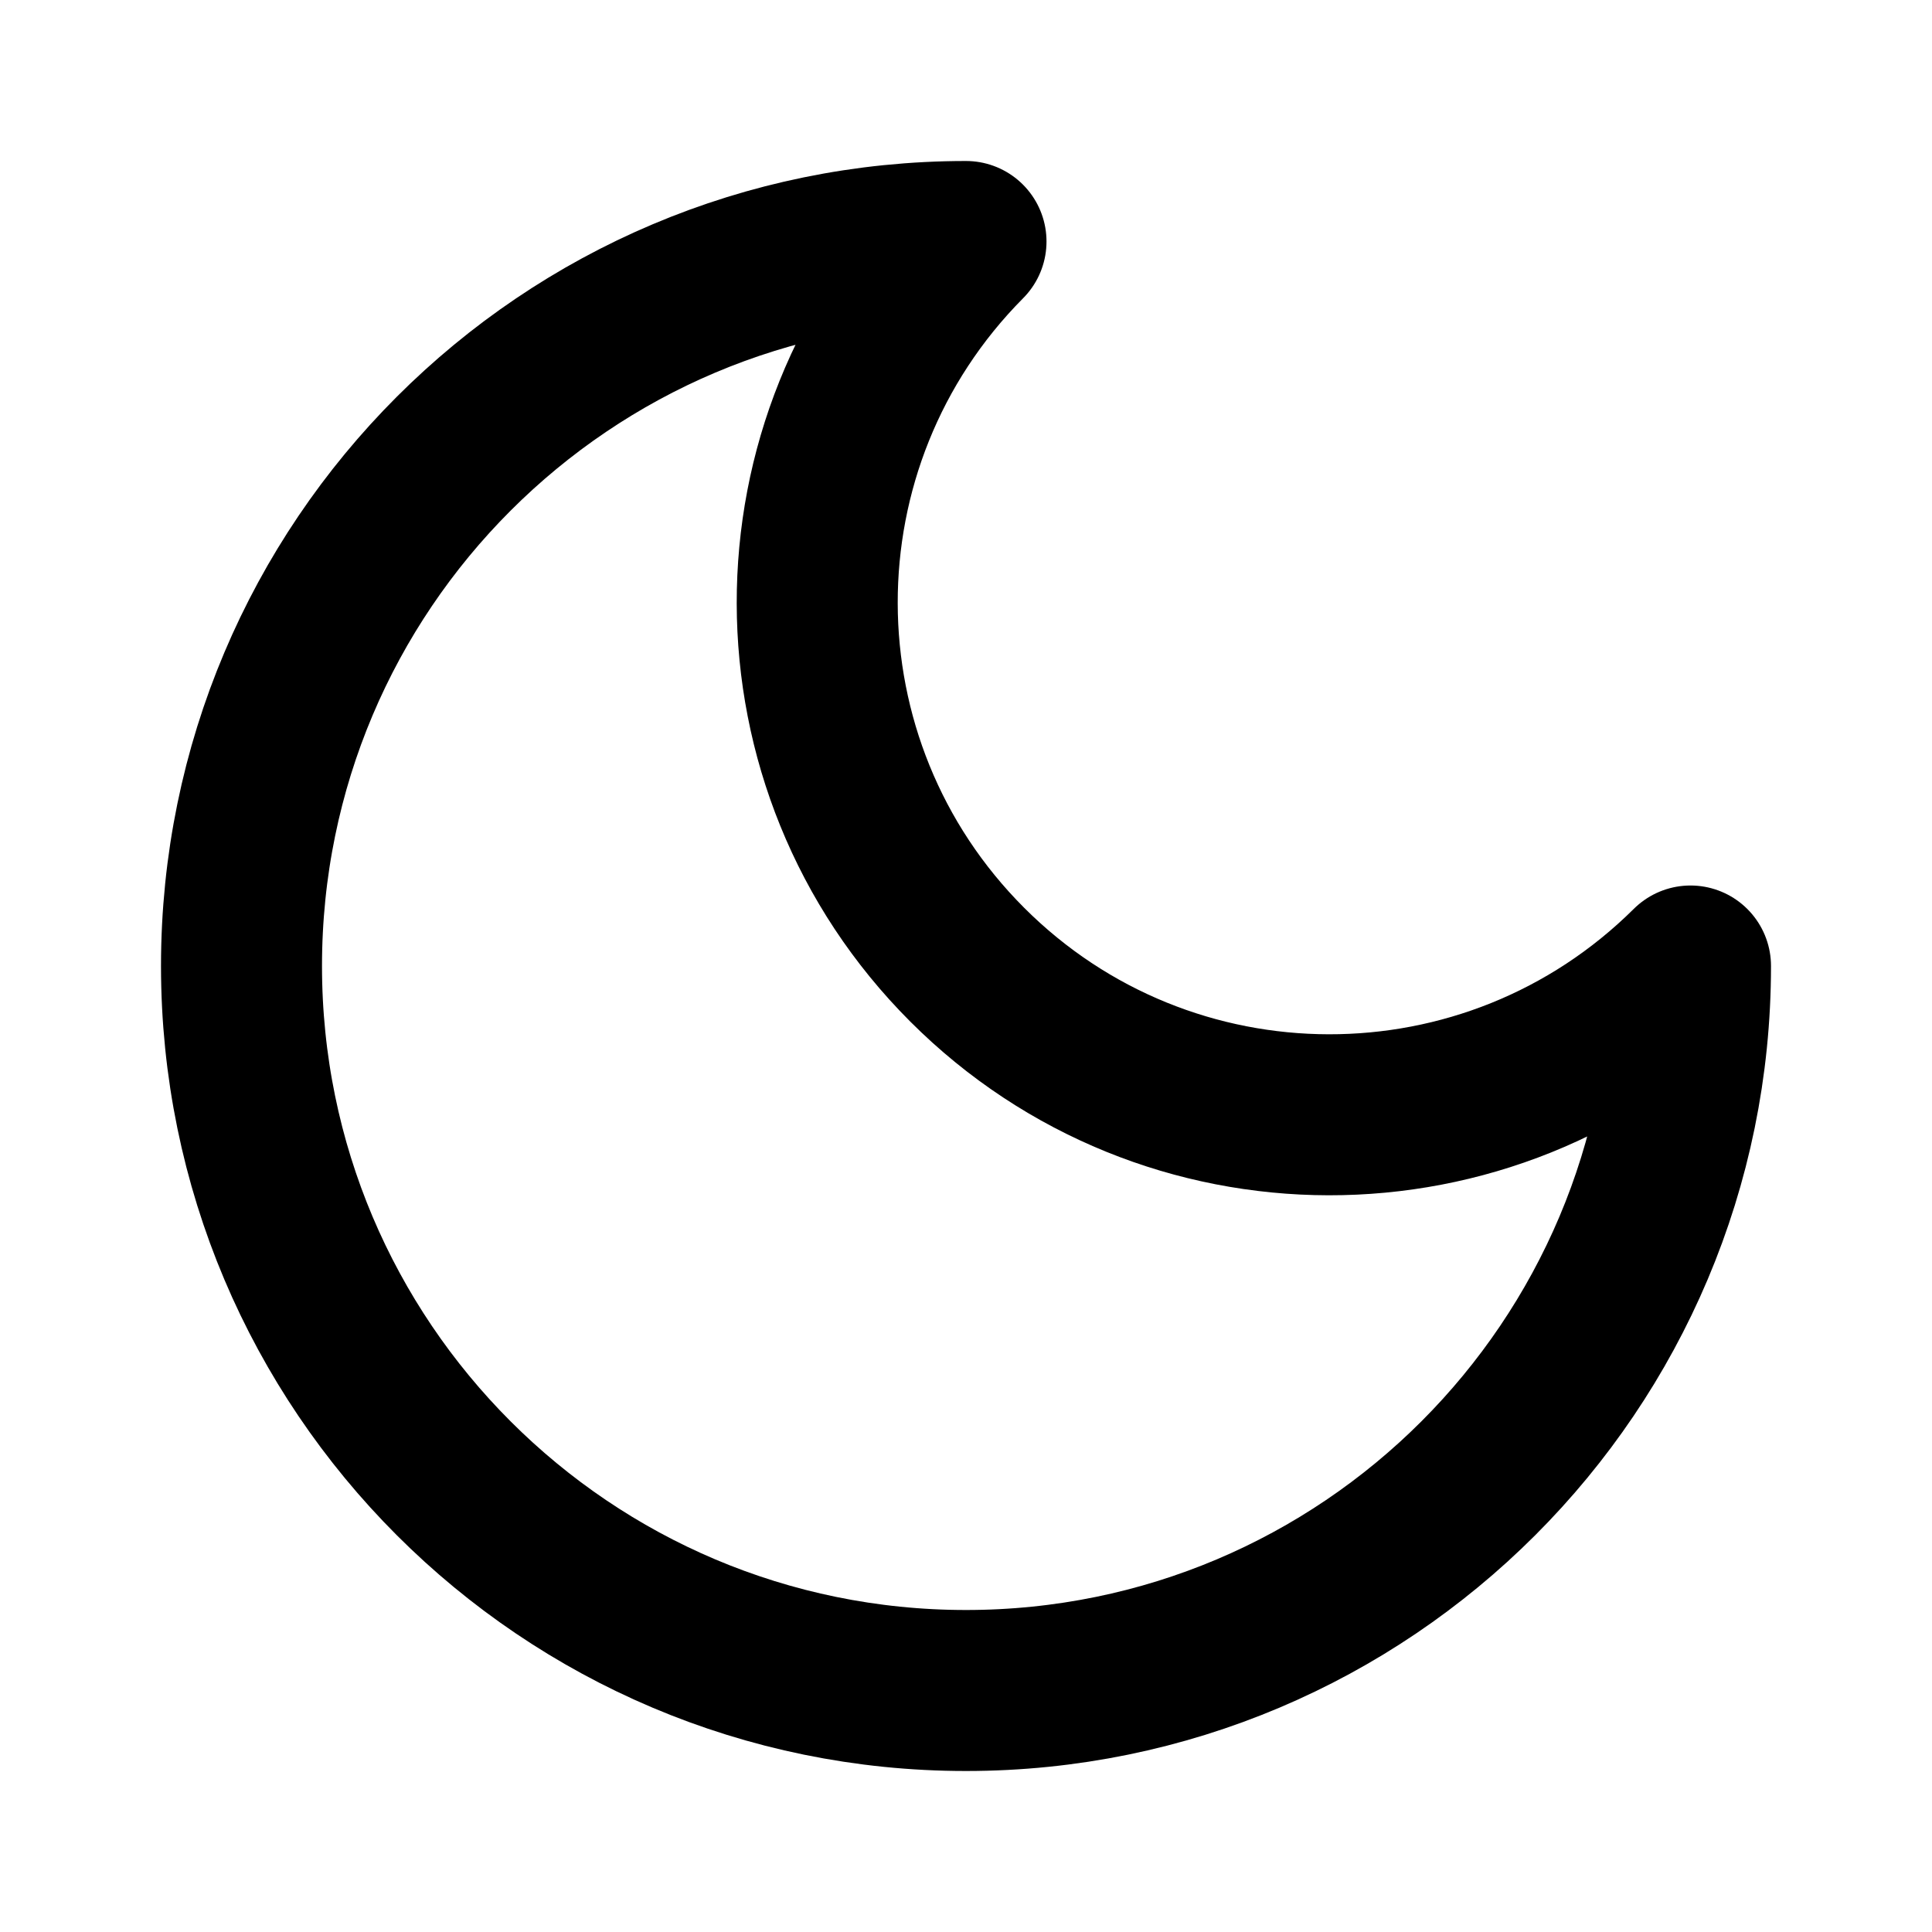
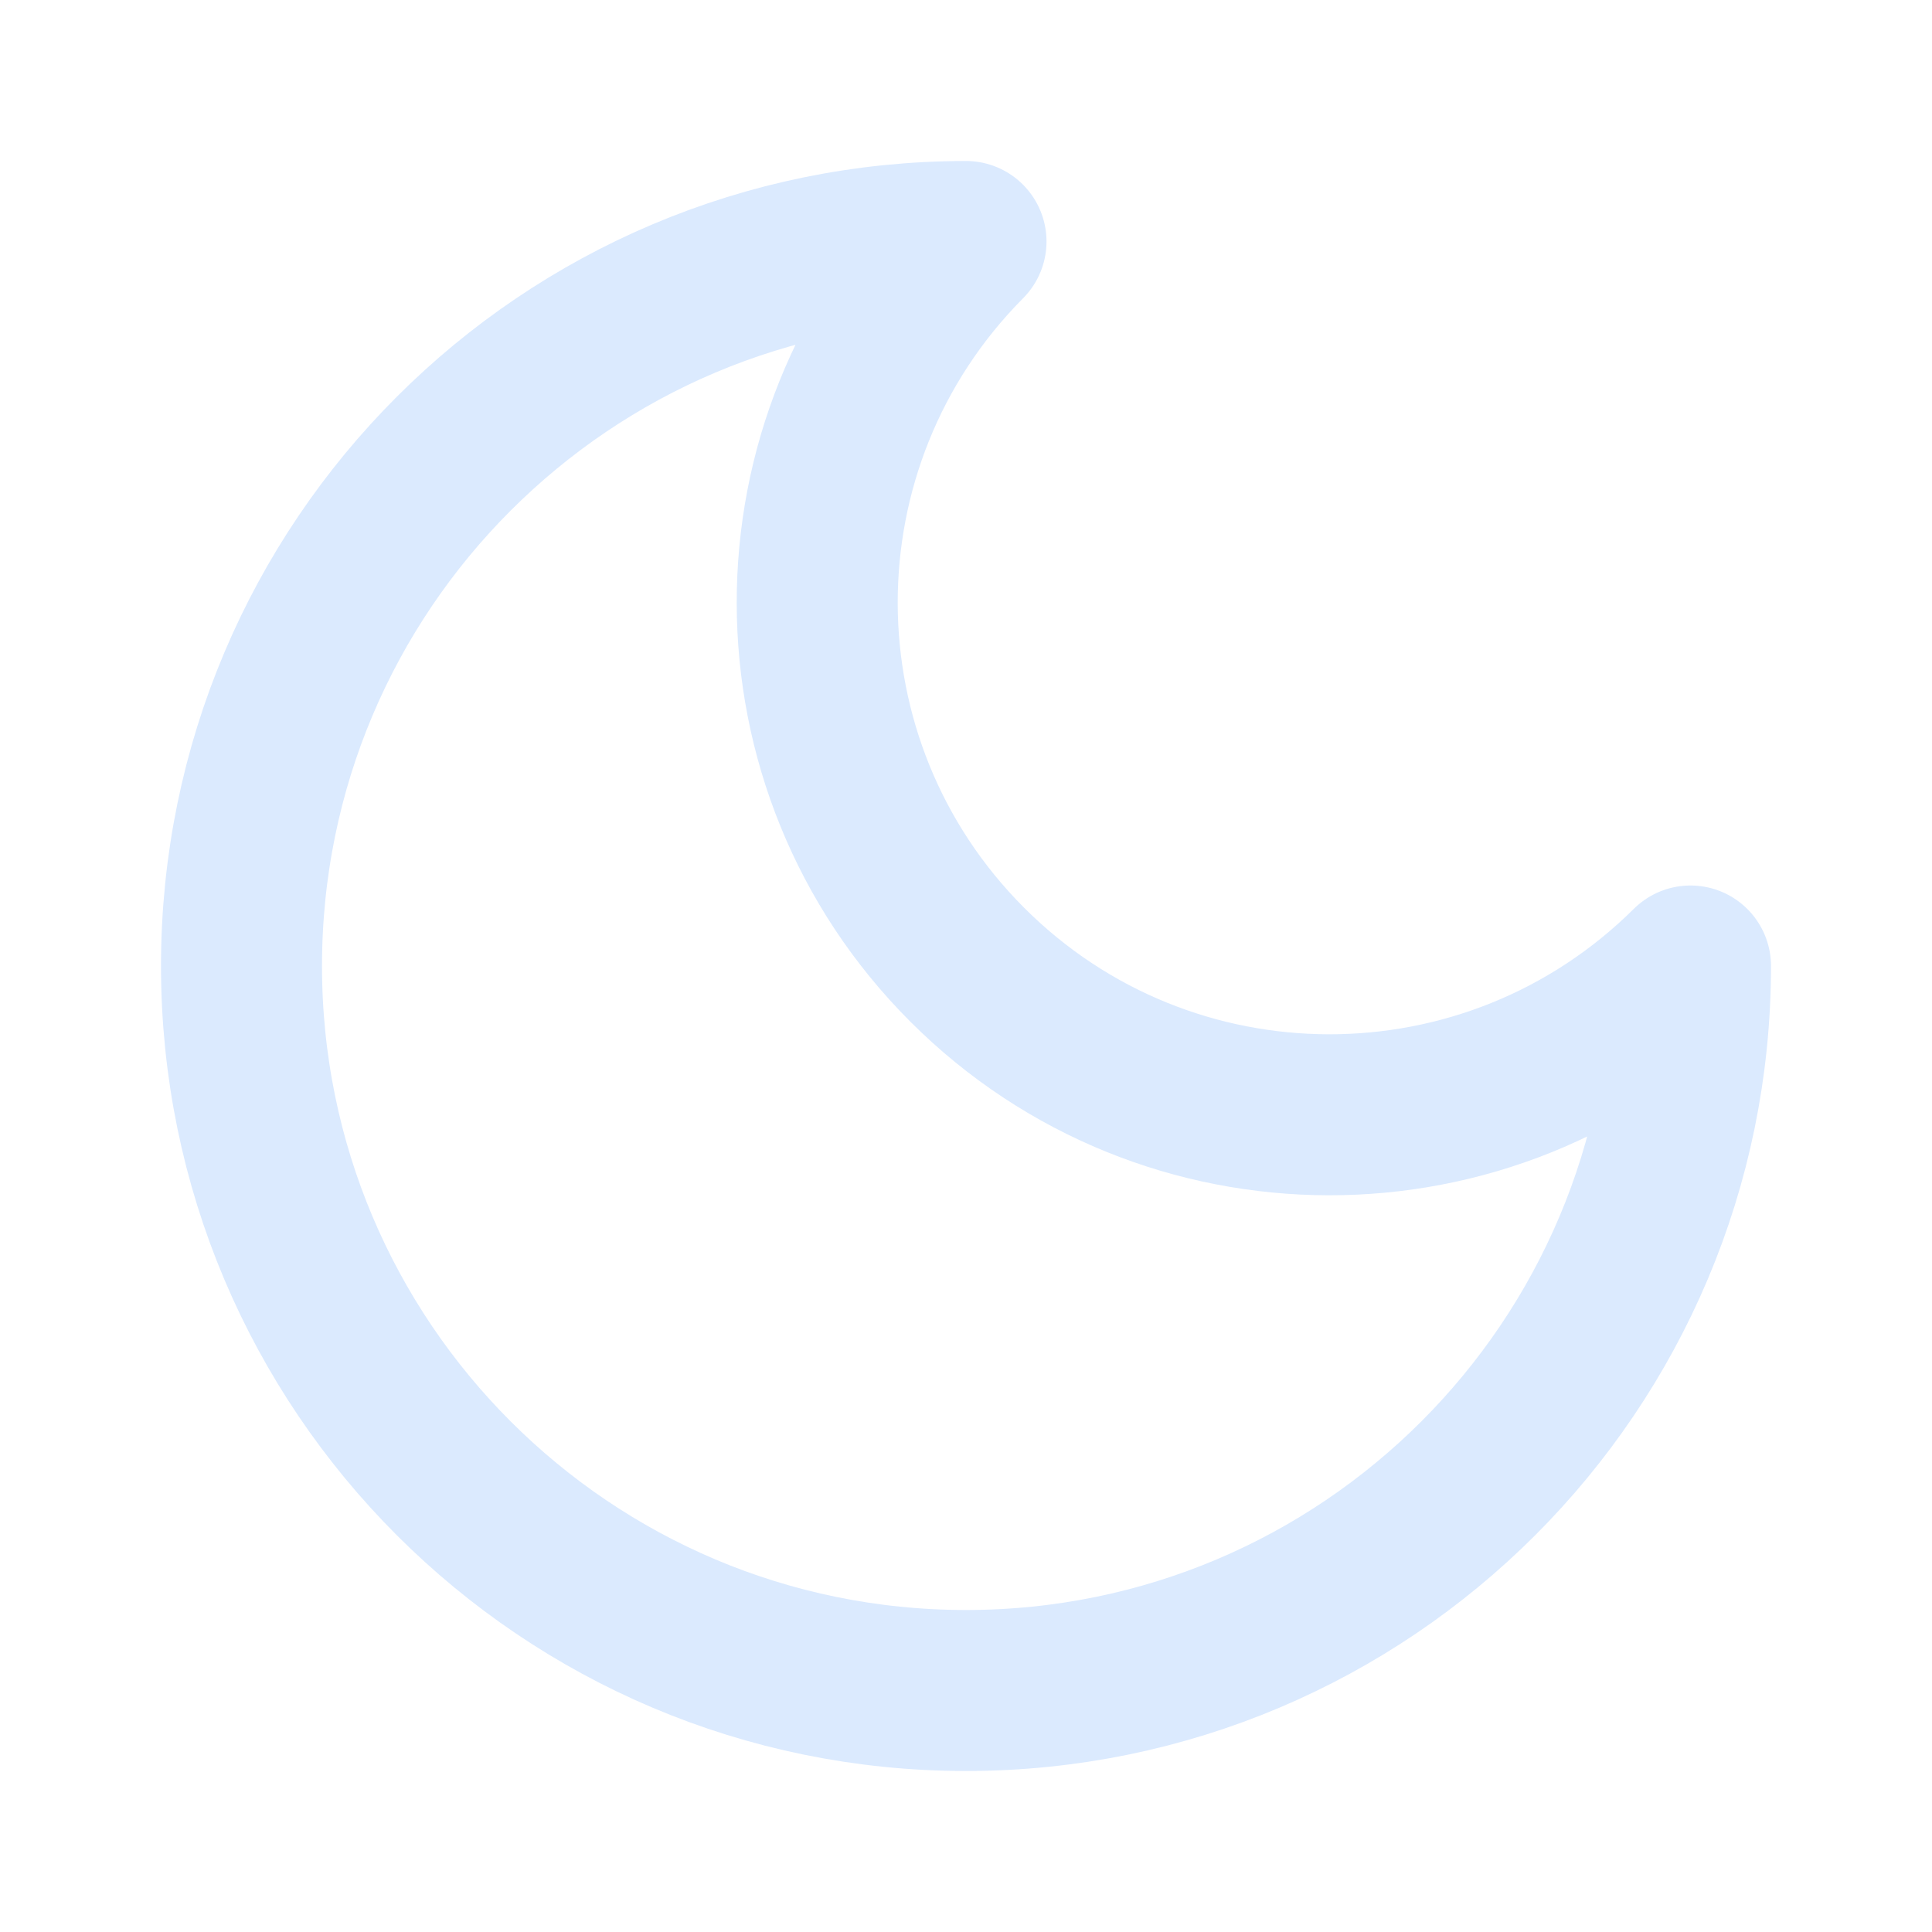
- <svg xmlns="http://www.w3.org/2000/svg" width="24" height="24" viewBox="0 0 24 24" fill="none" stroke="currentColor" stroke-width="2" stroke-linecap="round" stroke-linejoin="round">
+ <svg xmlns="http://www.w3.org/2000/svg" width="24" height="24" viewBox="0 0 24 24" fill="none" stroke="#dbeafe" stroke-width="2" stroke-linecap="round" stroke-linejoin="round">
  <path d="M12 3a6.364 6.364 0 0 0 9 9 9 9 0 1 1-9-9Z" />
</svg>
